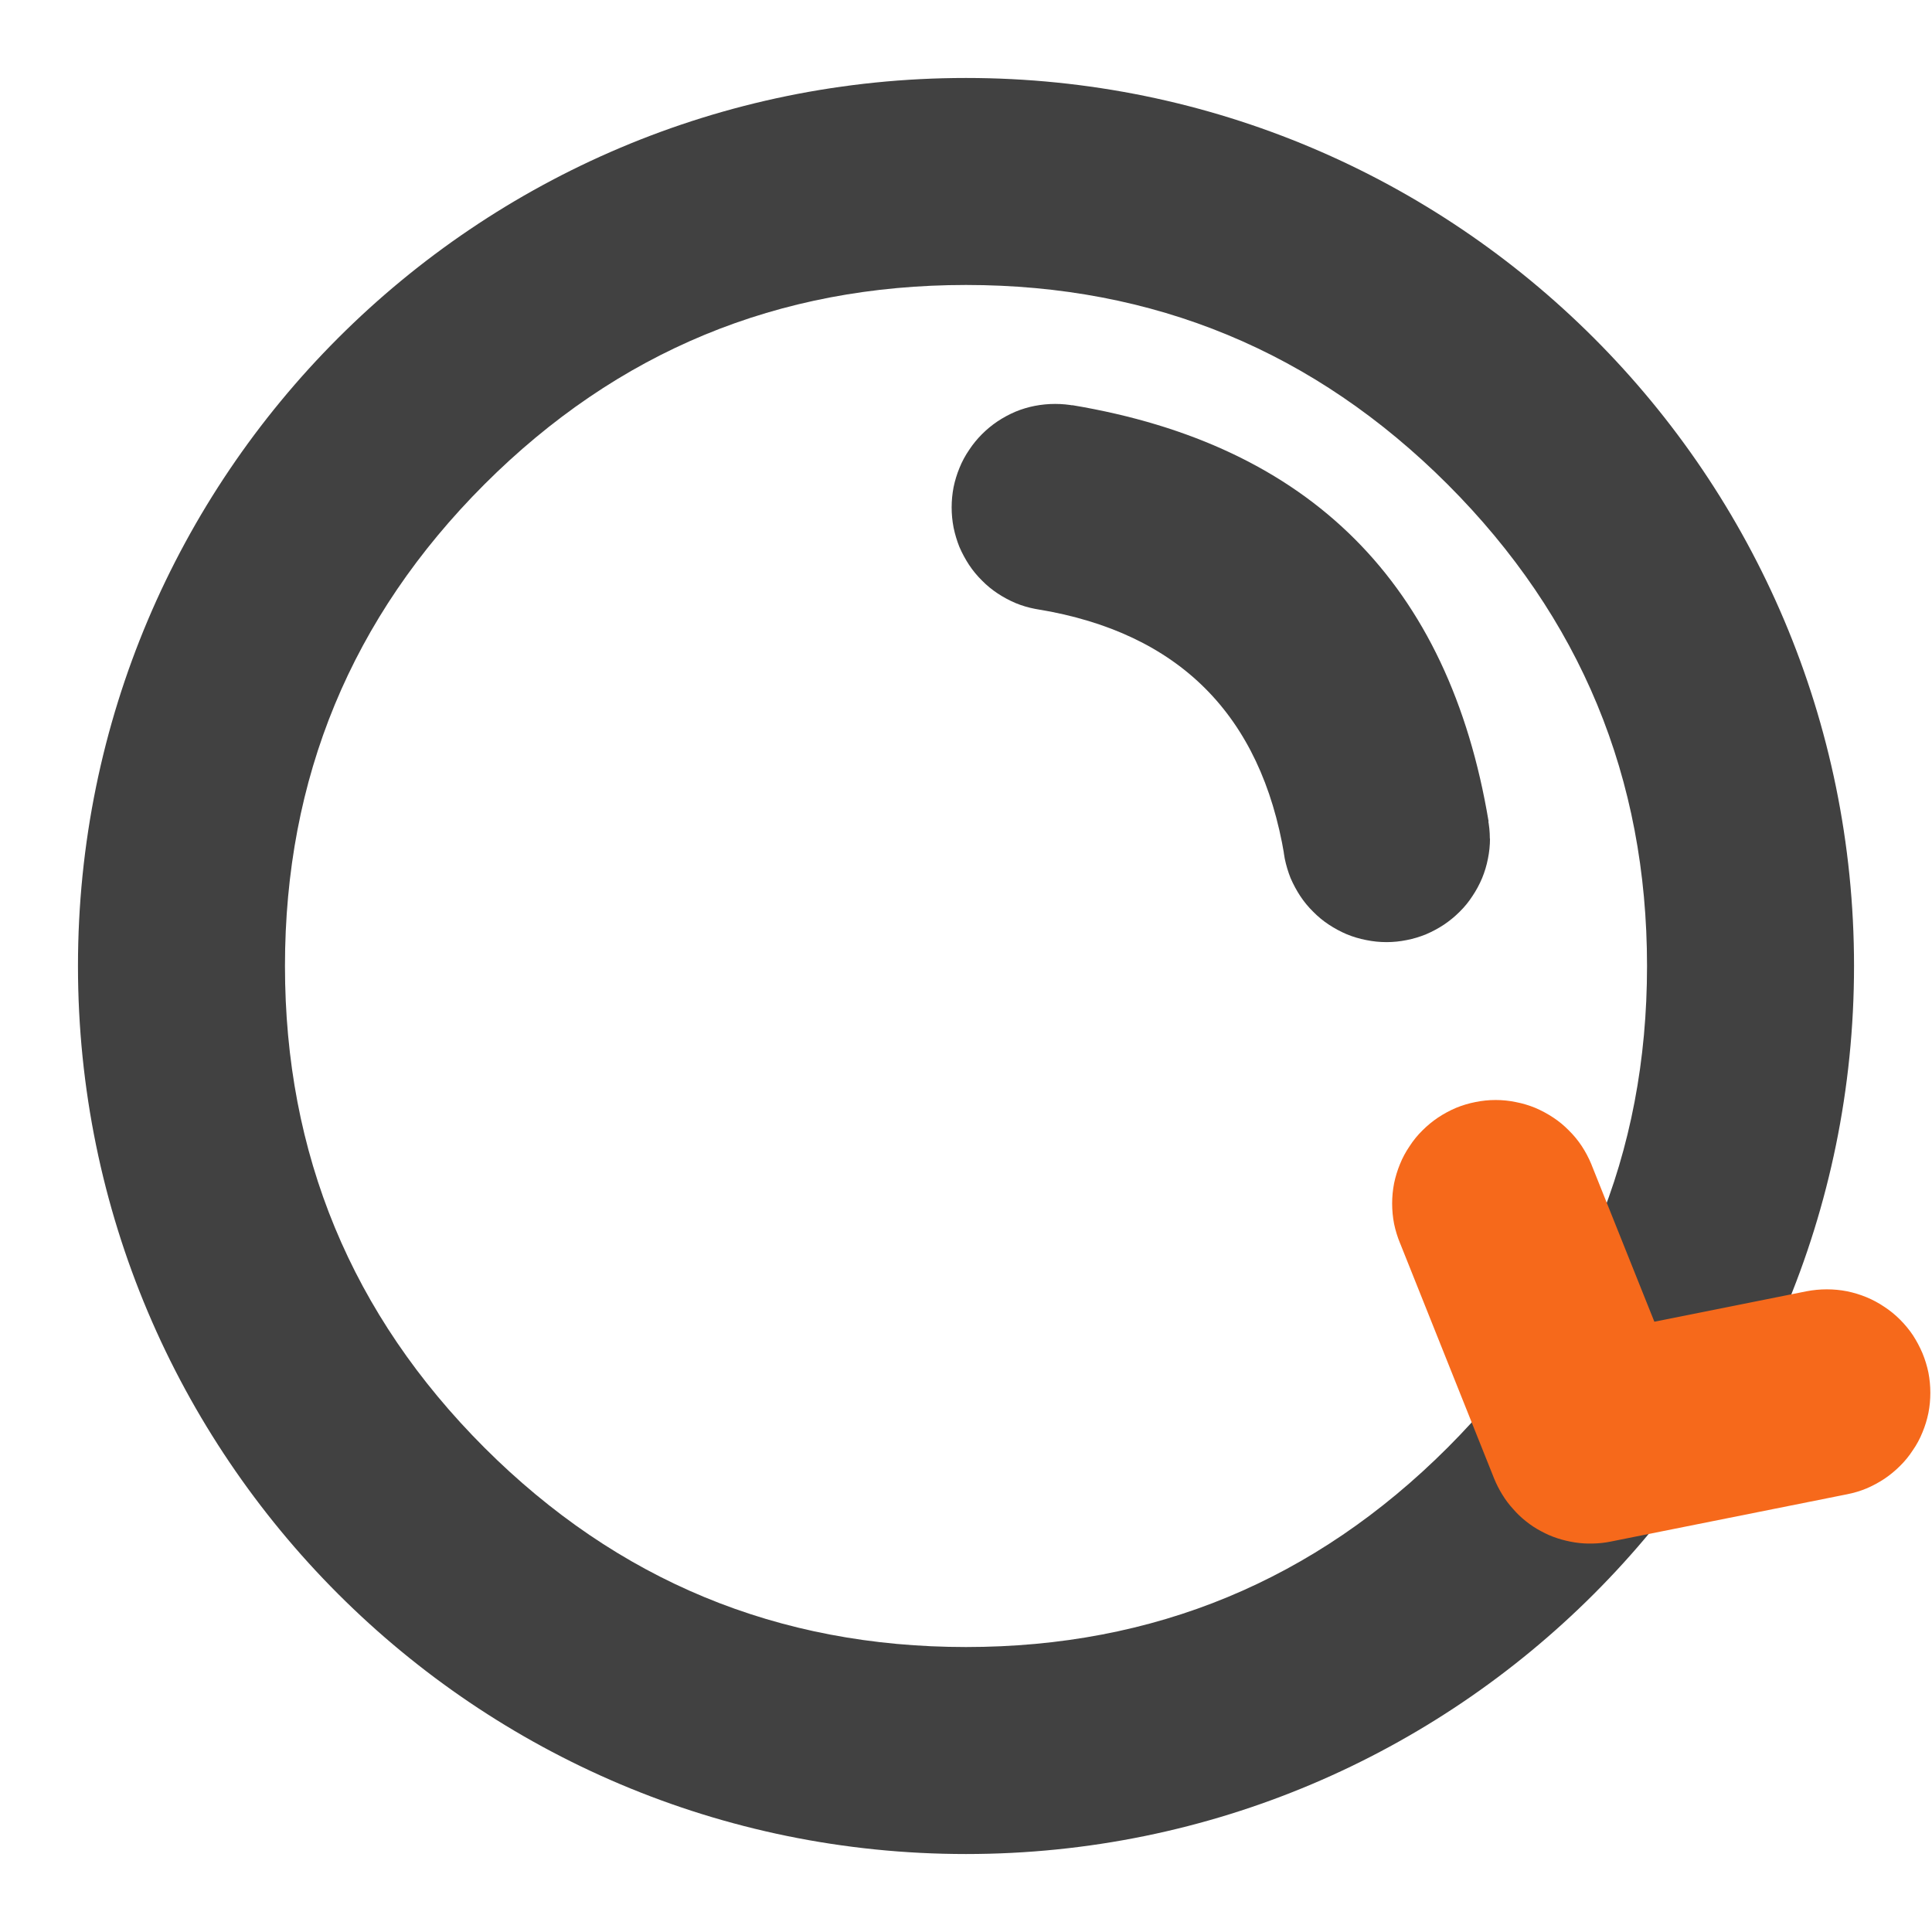
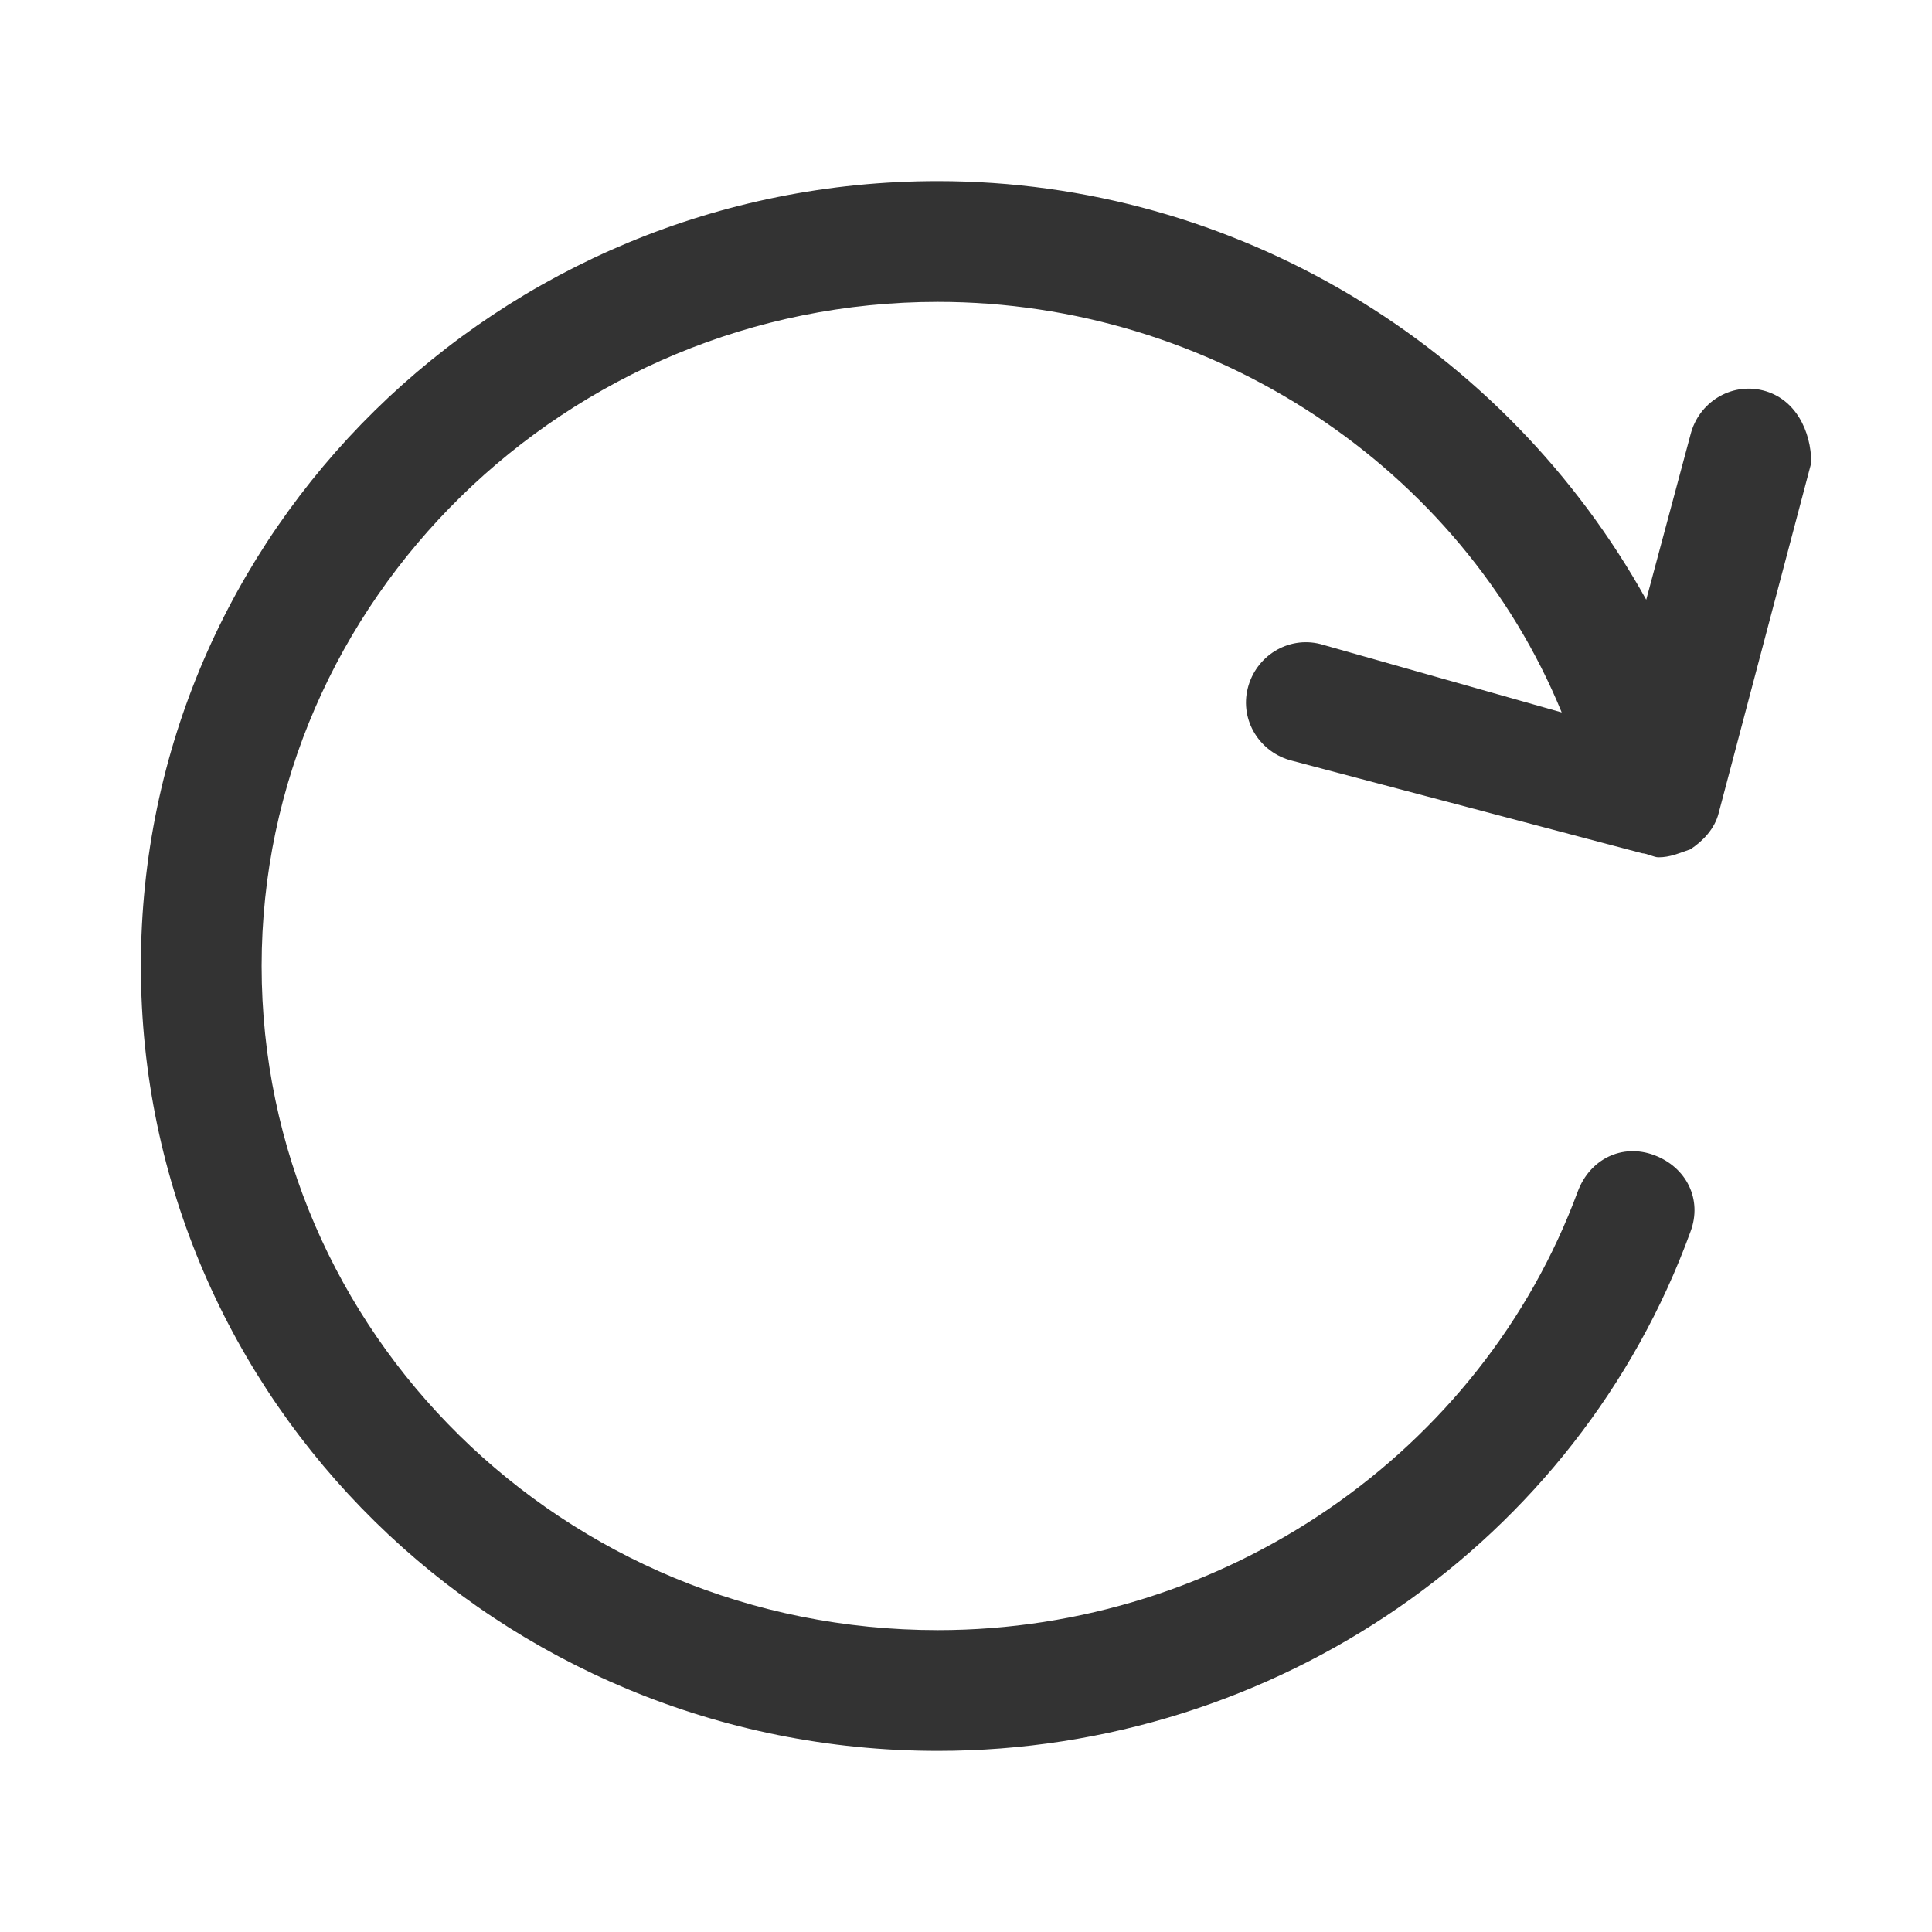
- <svg xmlns="http://www.w3.org/2000/svg" t="1645017835090" class="icon" viewBox="0 0 1024 1024" version="1.1" p-id="4762" width="200" height="200">
-   <defs>
-     <style type="text/css" />
-   </defs>
-   <path d="M982.674 512A470.674 470.674 0 1 1 41.326 512a470.674 470.674 0 0 1 941.349 0z m-109.714 0q0-149.504-105.691-255.269Q661.504 151.04 512 151.04q-149.504 0-255.269 105.691Q151.04 362.496 151.04 512q0 149.504 105.691 255.269Q362.496 872.96 512 872.96q149.504 0 255.269-105.691Q872.96 661.504 872.96 512z" fill="#414141" p-id="4763" />
-   <path d="M979.017 791.991l-125.367 25.088q-4.681 0.951-9.509 1.024-4.754 0.146-9.435-0.585t-9.216-2.194q-4.535-1.463-8.777-3.803-4.169-2.194-7.899-5.193-3.73-2.926-6.875-6.583-3.218-3.511-5.705-7.607-2.487-4.023-4.315-8.485L741.815 658.286l101.815-40.741 50.176 125.367-50.907 20.407-10.752-53.833 125.367-25.088 21.504 107.593z m44.105-53.76q0 5.413-1.024 10.679-1.097 5.339-3.145 10.24-2.048 5.12-5.12 9.509-2.926 4.535-6.802 8.338-3.803 3.803-8.265 6.802-4.535 2.999-9.509 5.12-4.974 2.048-10.24 3.072-5.339 1.097-10.752 1.097t-10.679-1.097q-5.339-1.024-10.313-3.072-4.974-2.121-9.509-5.12-4.462-2.926-8.265-6.802-3.877-3.803-6.875-8.338-2.926-4.389-5.047-9.509-2.048-4.901-3.145-10.24-1.024-5.266-1.024-10.679t1.024-10.752q1.097-5.266 3.145-10.24 2.048-4.974 5.12-9.509 2.926-4.462 6.802-8.338 3.803-3.803 8.265-6.802 4.535-2.926 9.509-5.12 4.974-1.975 10.24-3.072 5.339-1.024 10.752-1.024t10.679 1.024q5.339 1.097 10.313 3.145 4.974 2.048 9.509 5.12 4.462 2.926 8.265 6.729 3.877 3.877 6.875 8.338 2.926 4.535 5.047 9.509 2.048 4.974 3.145 10.24 1.024 5.339 1.024 10.752z m-175.543-100.352q0 5.413-1.024 10.752-1.097 5.266-3.145 10.24-2.048 5.047-5.12 9.509-2.926 4.462-6.802 8.338-3.803 3.803-8.265 6.802-4.535 2.999-9.509 5.12-4.974 2.048-10.24 3.072-5.339 1.024-10.752 1.024t-10.679-1.024q-5.339-1.024-10.313-3.145-4.974-2.048-9.509-5.047-4.462-2.999-8.265-6.802-3.877-3.877-6.875-8.338-2.926-4.462-5.047-9.509-2.048-4.974-3.145-10.24-1.024-5.339-1.024-10.752 0-5.339 1.024-10.679 1.097-5.266 3.145-10.24 2.048-5.047 5.12-9.509 2.926-4.535 6.802-8.338 3.803-3.803 8.265-6.802 4.535-2.999 9.509-5.12 4.974-2.048 10.24-3.072 5.339-1.097 10.752-1.097t10.679 1.097q5.339 1.024 10.313 3.072 4.974 2.121 9.509 5.12 4.462 2.926 8.265 6.802 3.877 3.803 6.875 8.338 2.926 4.462 5.047 9.509 2.048 4.974 3.145 10.24 1.024 5.339 1.024 10.679z" fill="#F6691B" p-id="4764" />
-   <path d="M680.741 453.486Q662.089 341.577 550.327 322.999l17.993-108.251q189.147 31.598 220.672 220.672l-108.251 18.066z m108.983-8.997q0 5.339-1.097 10.679-1.024 5.266-3.072 10.24-2.121 5.047-5.12 9.509-2.926 4.535-6.802 8.338-3.803 3.803-8.265 6.802-4.535 2.999-9.509 5.12-4.974 2.048-10.24 3.072-5.339 1.097-10.752 1.097T724.114 498.249q-5.339-1.024-10.313-3.072-4.974-2.121-9.509-5.12-4.462-2.926-8.265-6.802-3.877-3.803-6.875-8.338-2.926-4.462-5.12-9.509-1.975-4.974-3.072-10.24-1.024-5.339-1.024-10.679 0-5.413 1.024-10.752 1.097-5.266 3.145-10.24 2.048-5.047 5.12-9.509 2.926-4.462 6.802-8.338 3.803-3.803 8.265-6.802 4.535-2.999 9.509-5.12 4.974-2.048 10.24-3.072 5.339-1.024 10.752-1.024t10.679 1.024q5.339 1.024 10.24 3.145 5.12 2.048 9.509 5.047 4.535 2.999 8.338 6.802 3.803 3.877 6.802 8.338 2.999 4.462 5.12 9.509 2.048 4.974 3.072 10.24 1.097 5.339 1.097 10.752z m-175.543-175.543q0 5.339-1.097 10.679-1.024 5.266-3.072 10.24-2.121 5.047-5.12 9.509-2.926 4.535-6.802 8.338-3.803 3.803-8.265 6.802-4.535 2.999-9.509 5.12-4.974 2.048-10.24 3.072-5.339 1.097-10.752 1.097T548.571 322.706q-5.339-1.024-10.313-3.072-4.974-2.121-9.509-5.12-4.462-2.926-8.265-6.802-3.877-3.803-6.875-8.338-2.926-4.462-5.12-9.509-1.975-4.974-3.072-10.24-1.024-5.339-1.024-10.679 0-5.413 1.024-10.752 1.097-5.266 3.145-10.24 2.048-5.047 5.12-9.509 2.926-4.462 6.802-8.338 3.803-3.803 8.265-6.802 4.535-2.999 9.509-5.12 4.974-2.048 10.24-3.072 5.339-1.024 10.752-1.024t10.679 1.024q5.339 1.024 10.24 3.145 5.12 2.048 9.509 5.047 4.535 2.999 8.338 6.802 3.803 3.877 6.802 8.338 2.999 4.462 5.12 9.509 2.048 4.974 3.072 10.24 1.097 5.339 1.097 10.752z" fill="#414141" p-id="4765" />
+ <svg xmlns="http://www.w3.org/2000/svg" class="icon" width="200px" height="200.00px" viewBox="0 0 1024 1024" version="1.1">
+   <path fill="#333333" d="M934.4 206.933c-17.067-4.267-34.133 6.4-38.4 23.467l-23.467 87.467C797.867 183.467 654.933 96 497.067 96 264.533 96 74.667 281.6 74.667 512s189.867 416 422.4 416c179.2 0 339.2-110.933 398.933-275.2 6.4-17.067-2.133-34.133-19.2-40.533-17.067-6.4-34.133 2.133-40.533 19.2-51.2 138.667-187.733 232.533-339.2 232.533C298.667 864 138.667 706.133 138.667 512S300.8 160 497.067 160c145.067 0 277.333 87.467 330.667 217.6l-128-36.267c-17.067-4.267-34.133 6.4-38.4 23.467-4.267 17.067 6.4 34.133 23.467 38.4l185.6 49.067c2.133 0 6.4 2.133 8.533 2.133 6.4 0 10.667-2.133 17.067-4.267 6.4-4.267 12.8-10.667 14.933-19.2l49.067-185.6c0-17.067-8.533-34.133-25.6-38.4z" />
</svg>
